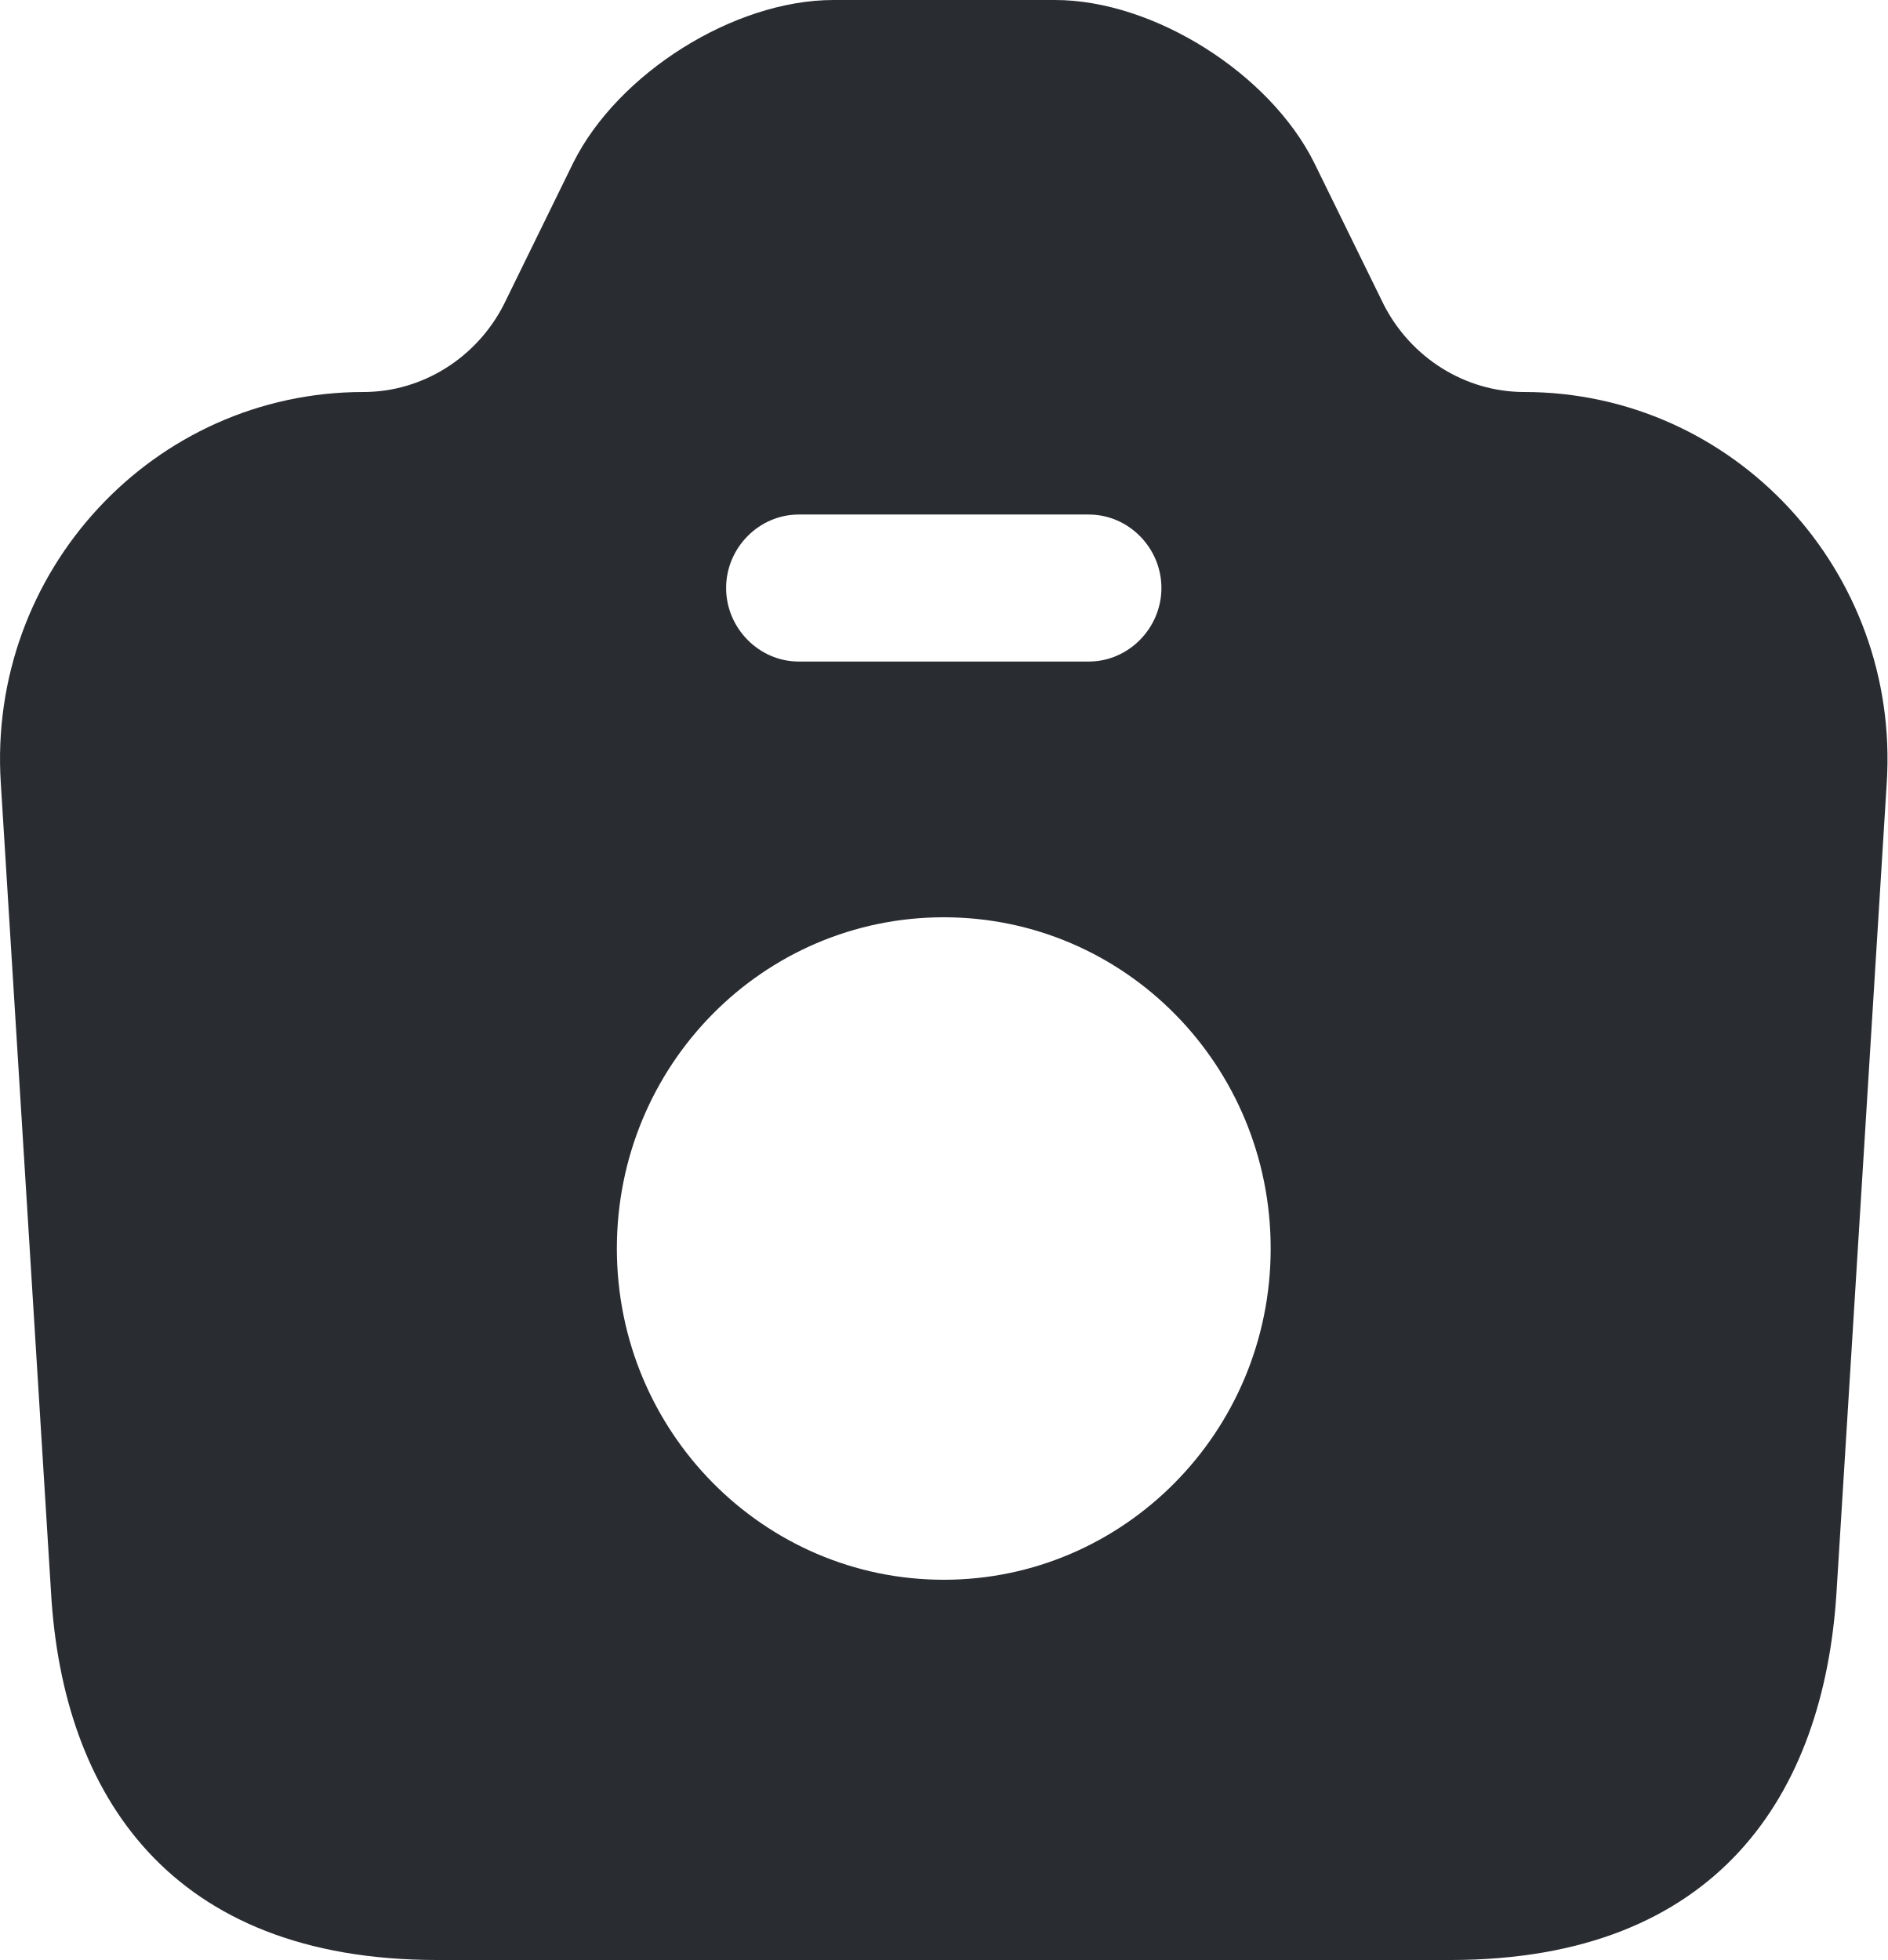
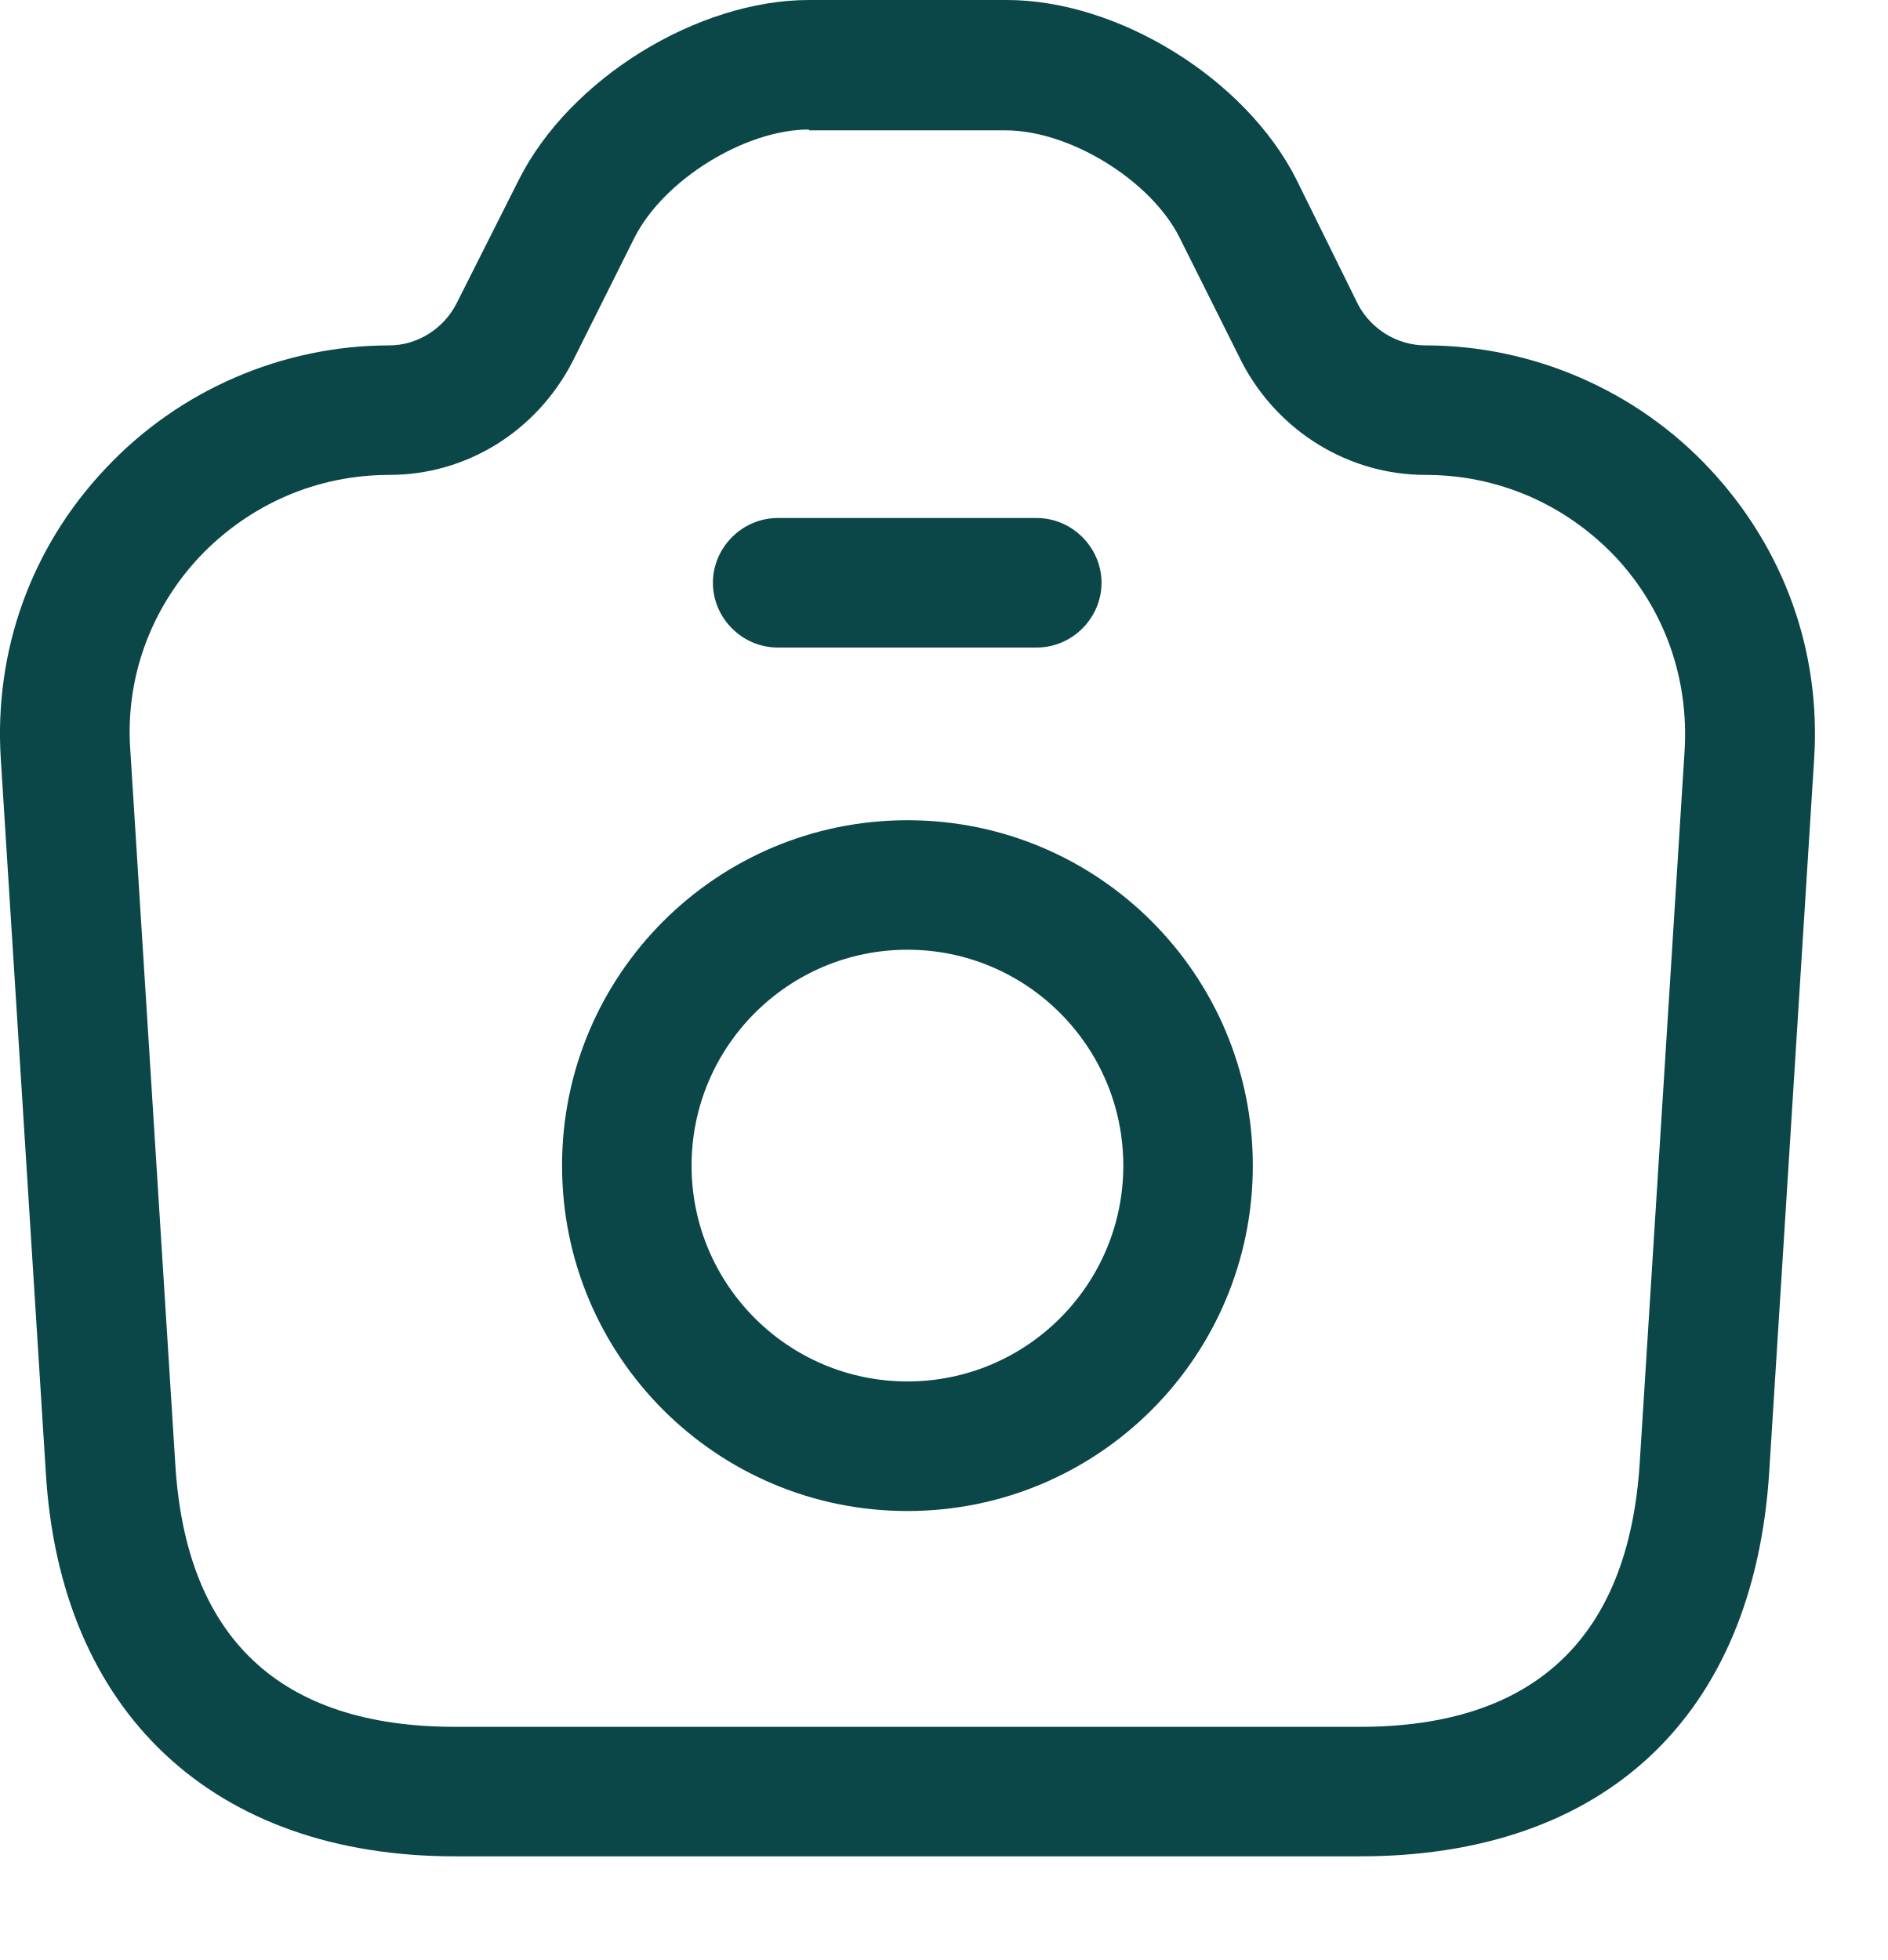
<svg xmlns="http://www.w3.org/2000/svg" width="26" height="27" viewBox="0 0 26 27" fill="none">
-   <path d="M20.994 5.4C20.181 5.4 19.435 4.928 19.062 4.199L18.102 2.241C17.49 1.012 15.891 0 14.532 0H11.481C10.109 0 8.51 1.012 7.897 2.241L6.938 4.199C6.565 4.928 5.819 5.4 5.007 5.4C2.116 5.4 -0.176 7.87 0.011 10.787L0.703 21.938C0.863 24.718 2.342 27 6.019 27H19.981C23.658 27 25.123 24.718 25.297 21.938L25.989 10.787C26.176 7.87 23.884 5.4 20.994 5.4ZM11.002 7.088H14.998C15.545 7.088 15.998 7.546 15.998 8.1C15.998 8.653 15.545 9.113 14.998 9.113H11.002C10.455 9.113 10.002 8.653 10.002 8.1C10.002 7.546 10.455 7.088 11.002 7.088ZM13 21.762C10.522 21.762 8.497 19.724 8.497 17.199C8.497 14.675 10.509 12.636 13 12.636C15.491 12.636 17.503 14.675 17.503 17.199C17.503 19.724 15.478 21.762 13 21.762Z" fill="#292D32" />
+   <path d="M18.733 25.572H6.268C2.937 25.572 0.82 23.586 0.63 20.267L0.011 10.455C-0.084 8.968 0.428 7.541 1.45 6.458C2.461 5.376 3.889 4.758 5.364 4.758C5.744 4.758 6.113 4.532 6.291 4.175L7.148 2.474C7.849 1.082 9.61 0 11.144 0H13.868C15.402 0 17.151 1.082 17.852 2.462L18.709 4.199C18.887 4.532 19.244 4.758 19.636 4.758C21.111 4.758 22.539 5.376 23.55 6.458C24.573 7.553 25.084 8.968 24.989 10.455L24.37 20.279C24.156 23.645 22.099 25.572 18.733 25.572ZM11.144 1.784C10.264 1.784 9.146 2.474 8.741 3.271L7.885 4.984C7.386 5.947 6.422 6.542 5.364 6.542C4.364 6.542 3.437 6.946 2.747 7.672C2.069 8.397 1.724 9.349 1.795 10.336L2.414 20.16C2.557 22.563 3.853 23.788 6.268 23.788H18.733C21.135 23.788 22.431 22.563 22.586 20.16L23.205 10.336C23.264 9.349 22.931 8.397 22.253 7.672C21.563 6.946 20.636 6.542 19.636 6.542C18.578 6.542 17.614 5.947 17.115 5.007L16.247 3.271C15.854 2.486 14.736 1.796 13.856 1.796H11.144V1.784Z" fill="#0B4648" />
+   <path d="M14.281 8.92H10.712C10.225 8.92 9.82 8.516 9.82 8.028C9.82 7.541 10.225 7.136 10.712 7.136H14.281C14.768 7.136 15.173 7.541 15.173 8.028C15.173 8.516 14.768 8.92 14.281 8.92Z" fill="#0B4648" />
+   <path d="M12.5 20.815C9.871 20.815 7.742 18.686 7.742 16.057C7.742 13.428 9.871 11.299 12.5 11.299C15.128 11.299 17.257 13.428 17.257 16.057C17.257 18.686 15.128 20.815 12.5 20.815ZM12.5 13.083C10.858 13.083 9.526 14.416 9.526 16.057C9.526 17.698 10.858 19.03 12.5 19.03C14.141 19.03 15.473 17.698 15.473 16.057C15.473 14.416 14.141 13.083 12.5 13.083Z" fill="#0B4648" />
</svg>
